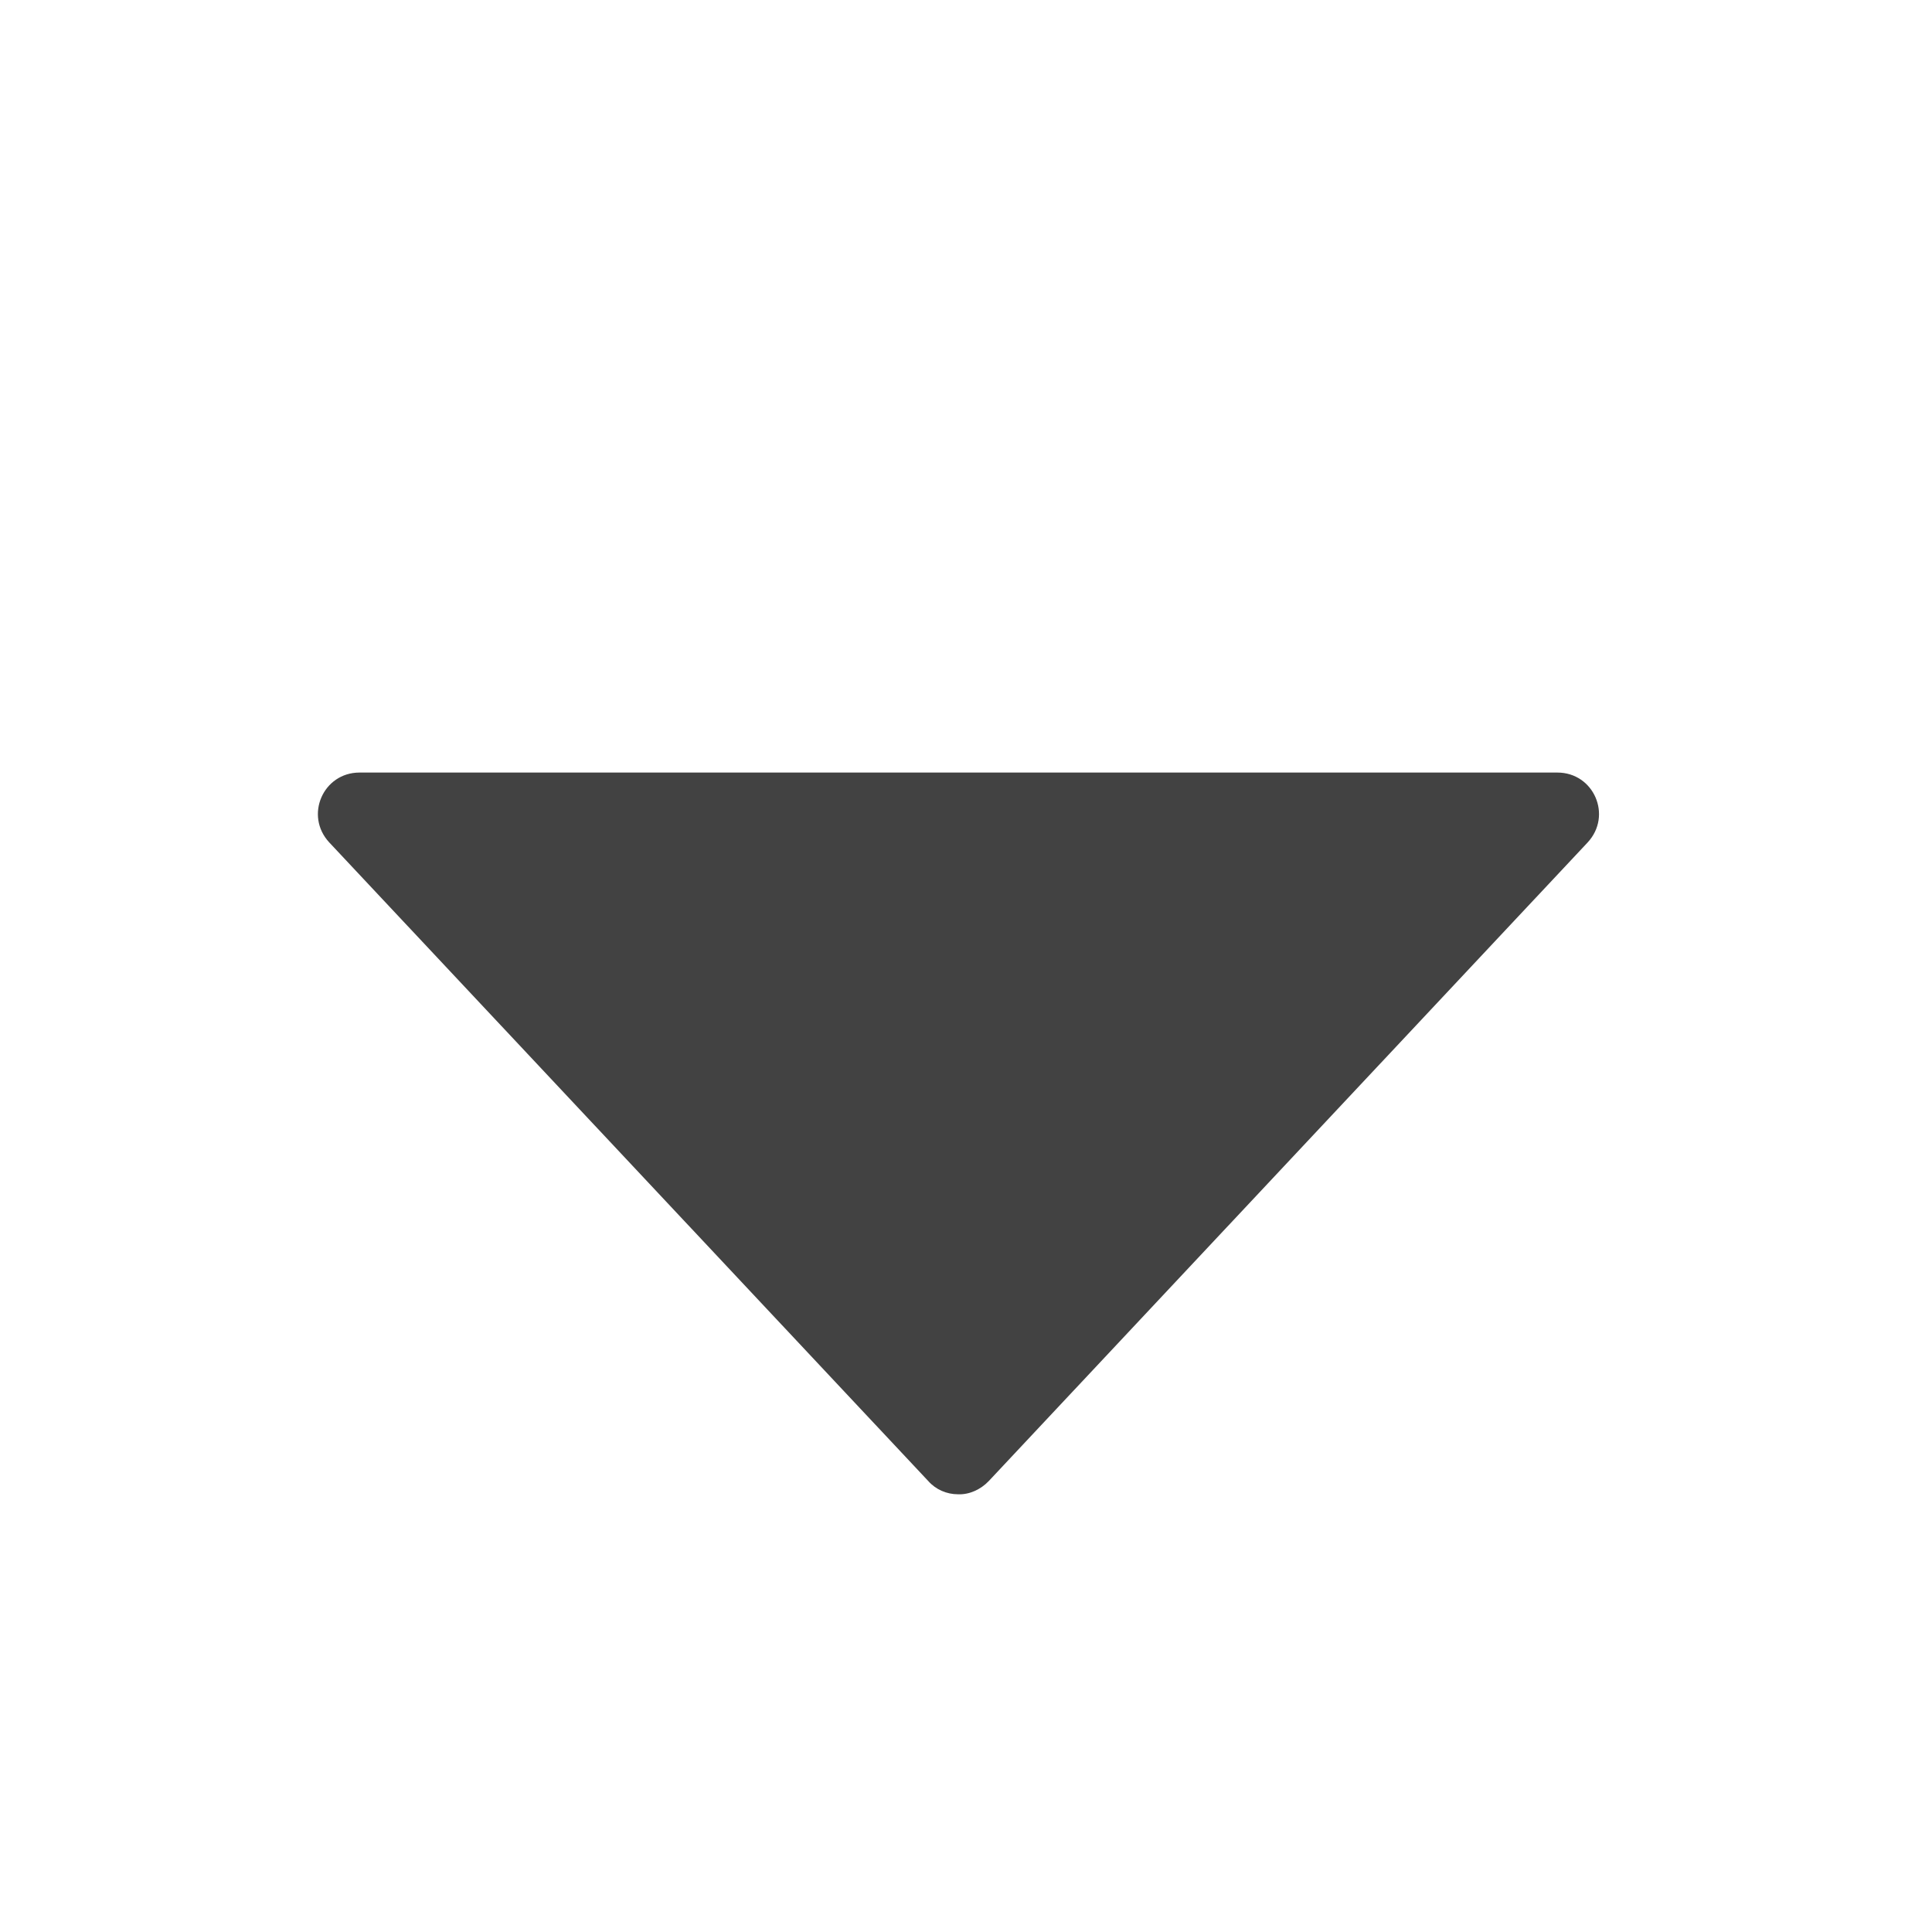
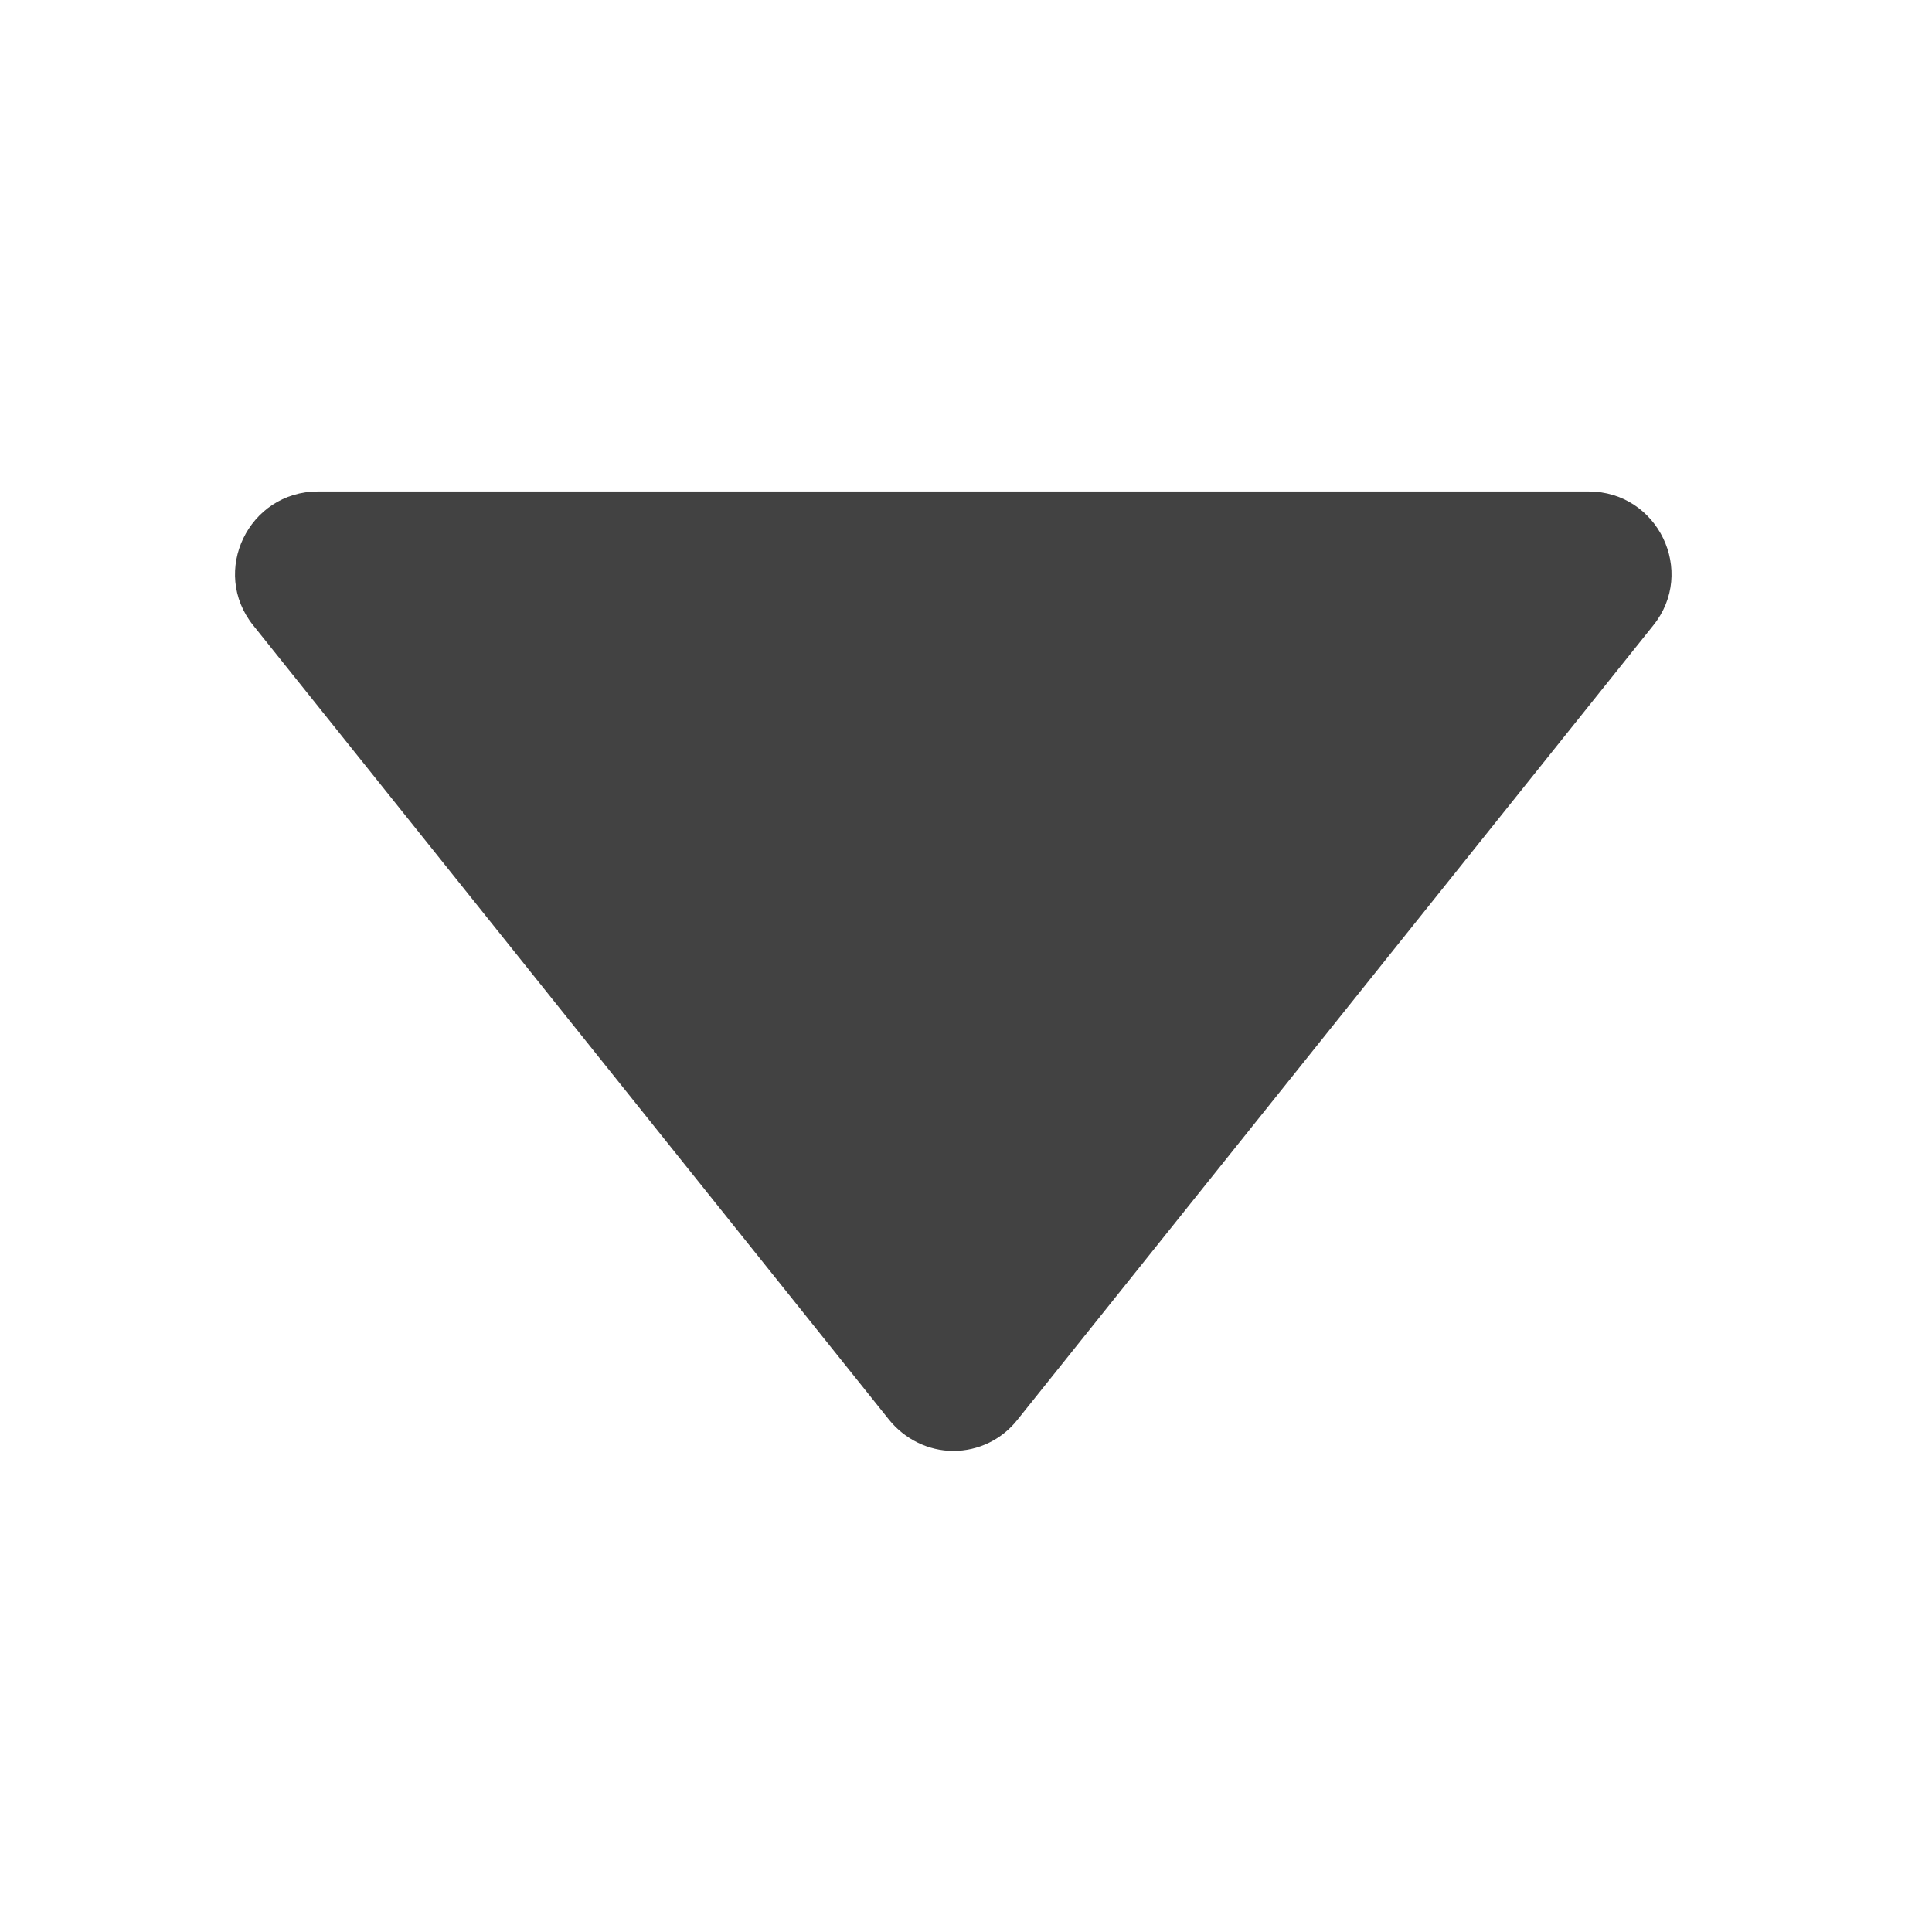
<svg xmlns="http://www.w3.org/2000/svg" width="16px" height="16px" viewBox="0 0 16 16" version="1.1">
  <g id="surface1">
-     <path style=" stroke:none;fill-rule:nonzero;fill:rgb(25.882%,25.882%,25.882%);fill-opacity:1;" d="M 7.934 12.375 C 8.027 12.379 8.121 12.336 8.188 12.266 L 13.148 6.977 C 13.355 6.754 13.199 6.398 12.898 6.398 L 2.977 6.398 C 2.676 6.398 2.52 6.754 2.727 6.977 L 7.688 12.266 C 7.75 12.336 7.84 12.375 7.934 12.375 Z M 7.934 12.375 " />
+     <path style=" stroke:none;fill-rule:nonzero;fill:rgb(25.882%,25.882%,25.882%);fill-opacity:1;" d="M 7.895 12.016 C 7.688 12.016 7.492 11.918 7.363 11.758 L 2.098 5.18 C 1.738 4.734 2.059 4.07 2.633 4.07 L 13.156 4.07 C 13.73 4.07 14.051 4.734 13.691 5.18 L 8.426 11.758 C 8.297 11.922 8.102 12.016 7.895 12.016 Z M 7.895 12.016 " />
  </g>
</svg>
